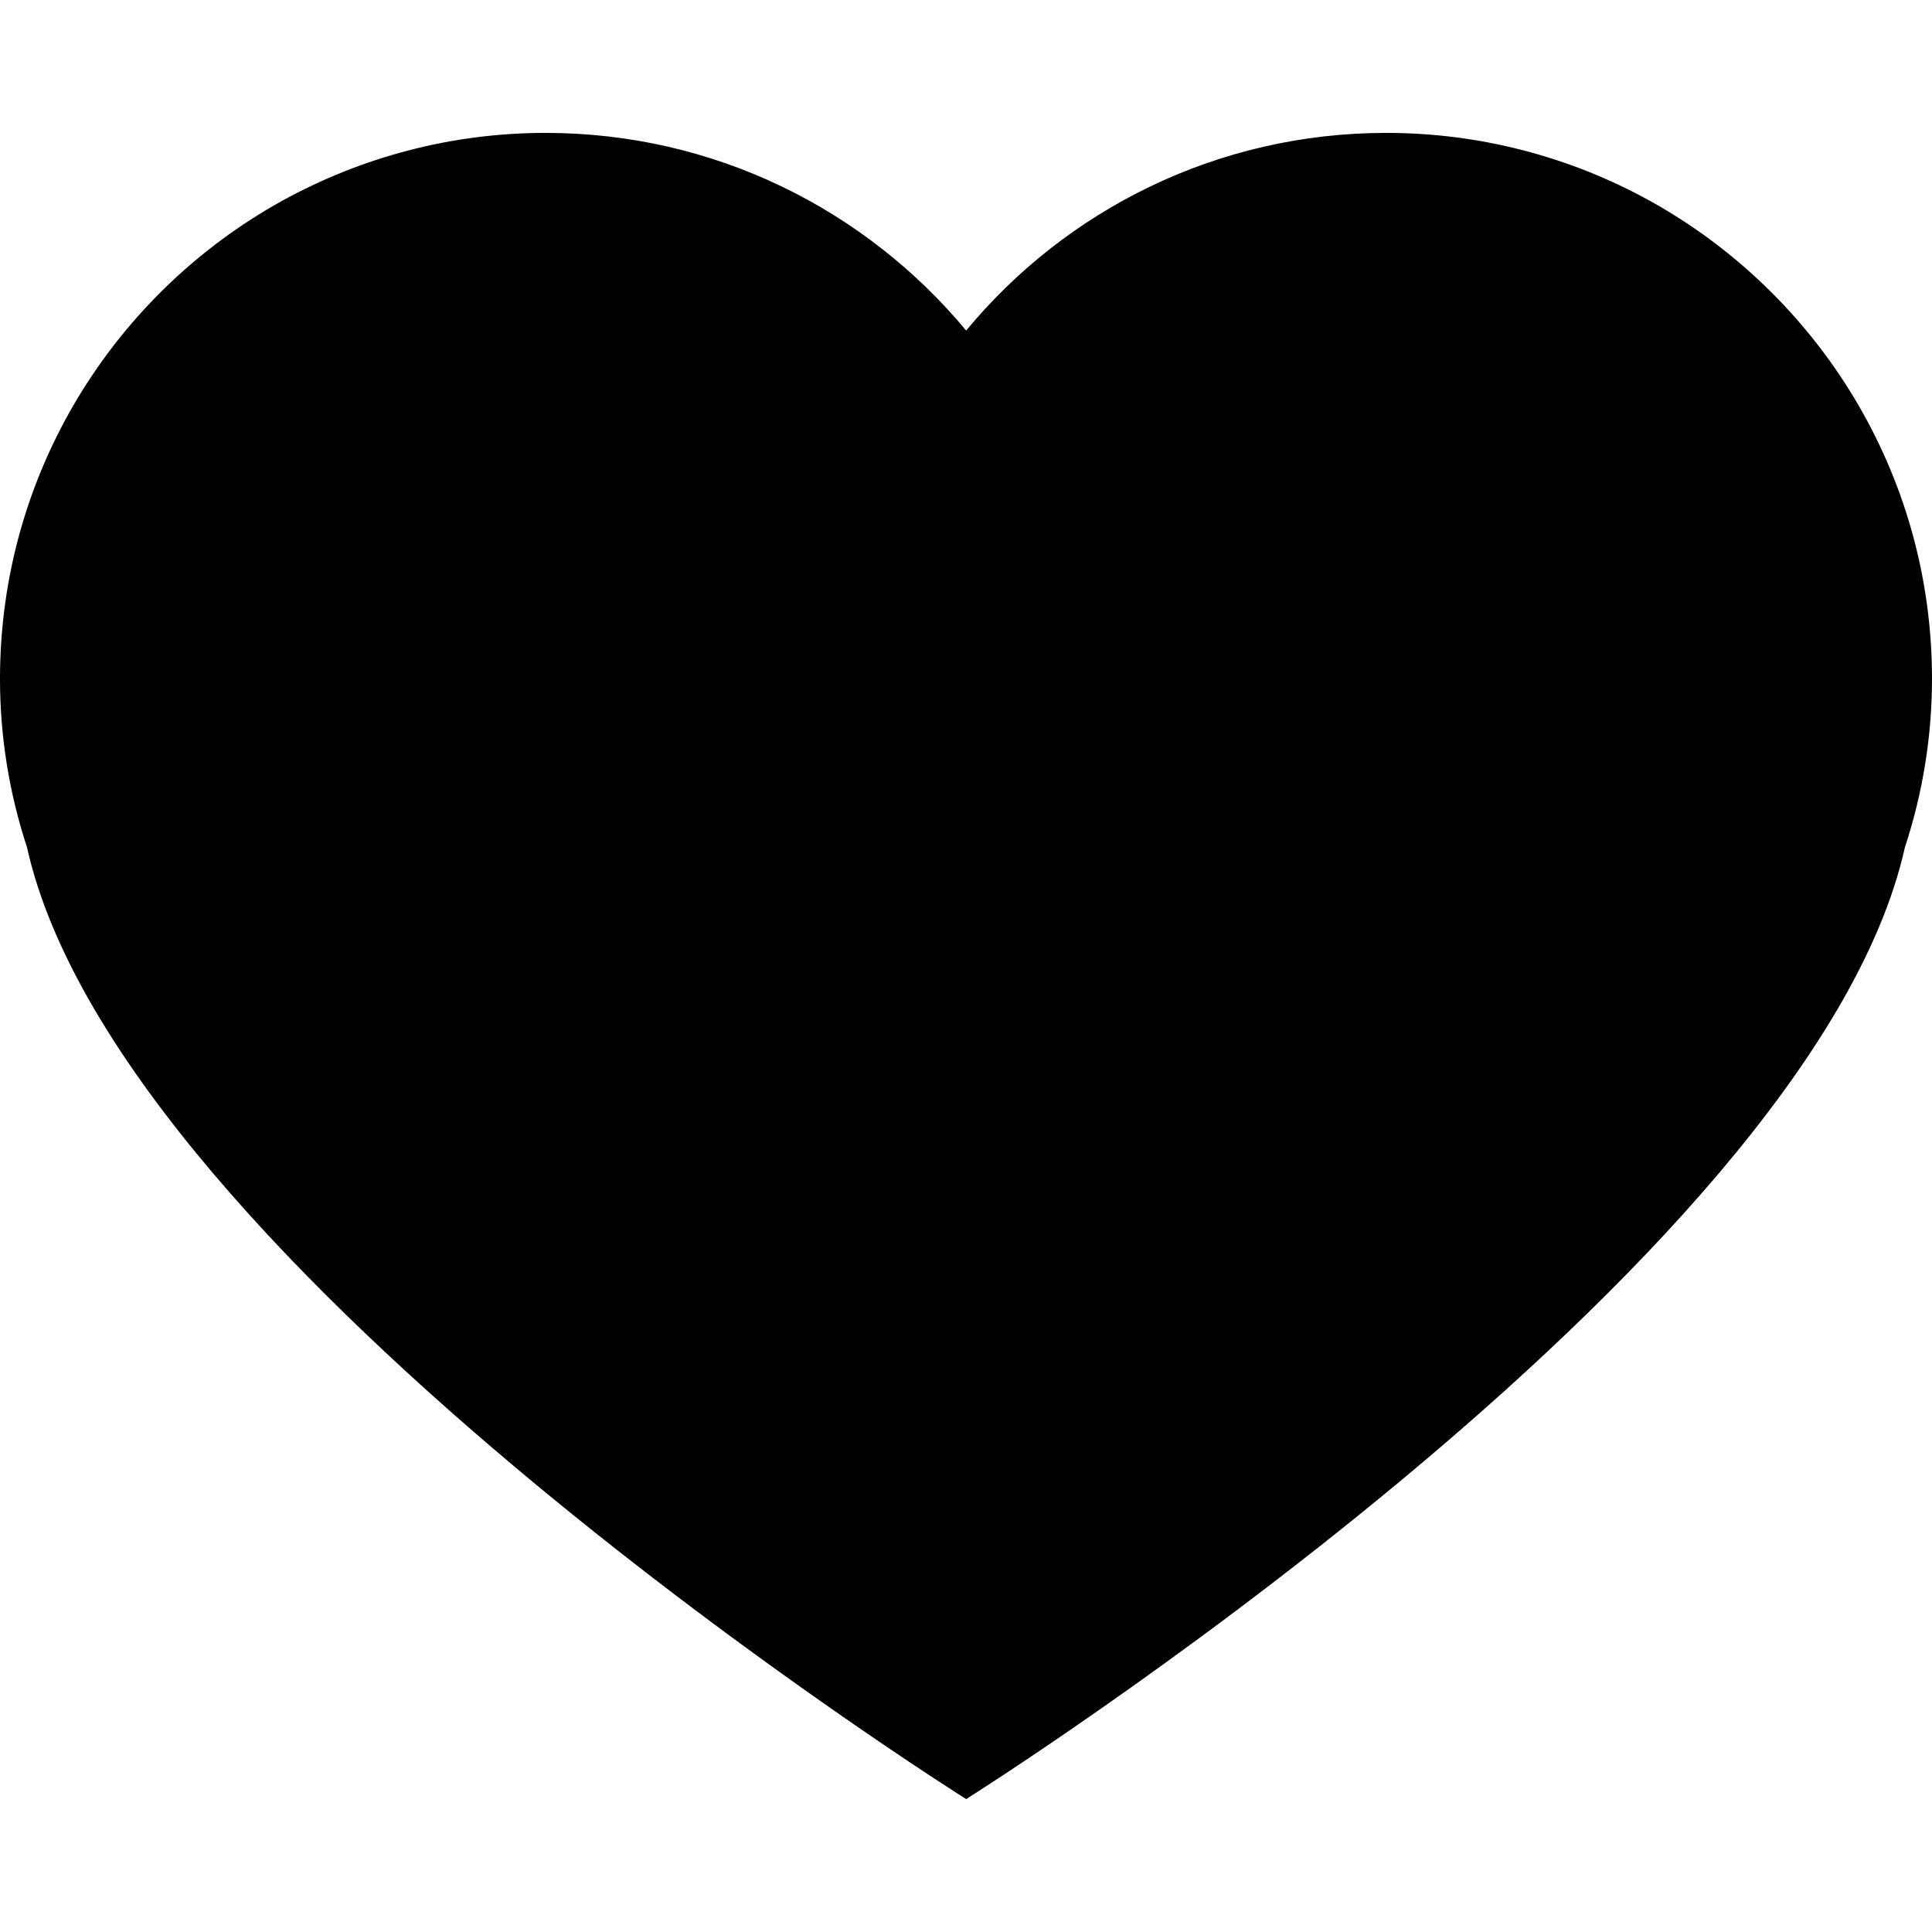
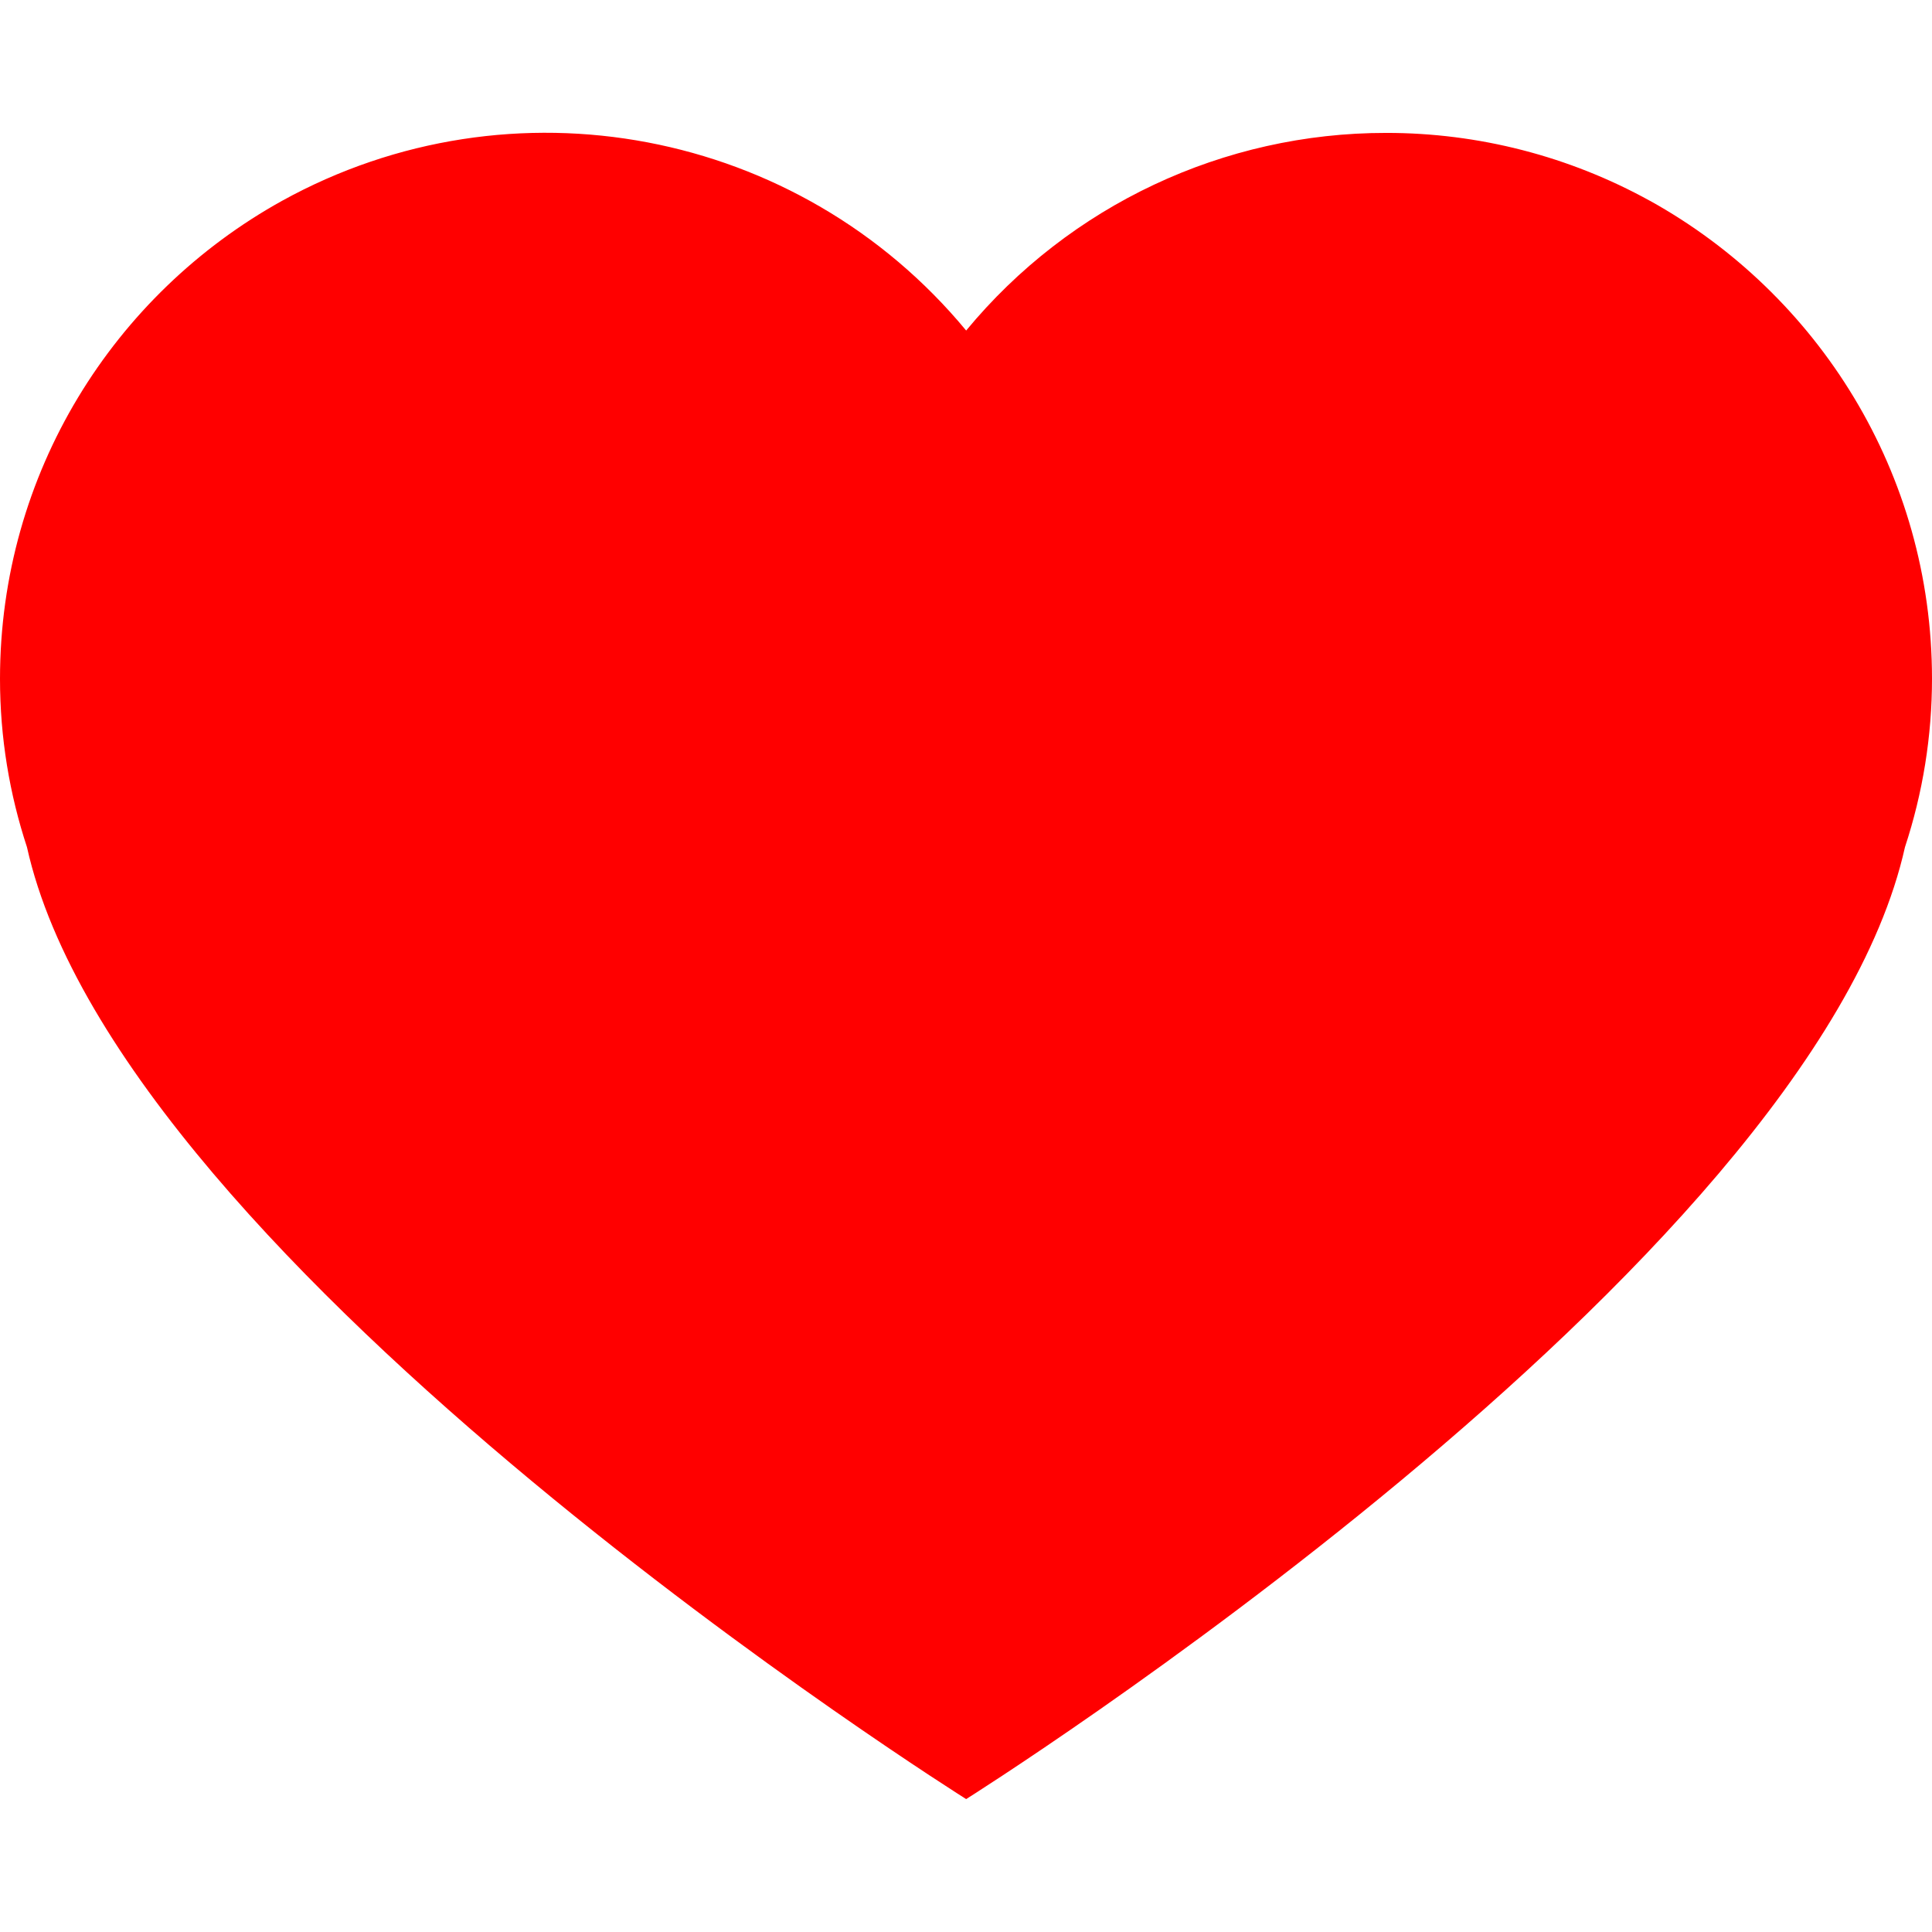
- <svg xmlns="http://www.w3.org/2000/svg" width="176.104" height="176.104" style="enable-background:new 0 0 176.104 176.104" xml:space="preserve">
-   <path d="M150.383 18.301a49.633 49.633 0 0 0-24.033-6.187c-15.394 0-29.18 7.015-38.283 18.015-9.146-11-22.919-18.015-38.334-18.015-8.704 0-16.867 2.259-24.013 6.187C10.388 26.792 0 43.117 0 61.878 0 67.249.874 72.4 2.457 77.219c8.537 38.374 85.61 86.771 85.61 86.771s77.022-48.396 85.571-86.771a49.09 49.09 0 0 0 2.466-15.341c0-18.754-10.388-35.074-25.721-43.577z" />
+ <svg xmlns="http://www.w3.org/2000/svg" width="48" height="48" xml:space="preserve">
+   <path d="M40.99 4.988a13.528 13.528 0 0 0-6.551-1.686 13.518 13.518 0 0 0-10.435 4.91A13.555 13.555 0 0 0 7.01 4.988C2.831 7.303 0 11.752 0 16.866c0 1.464.238 2.868.67 4.181 2.327 10.46 23.334 23.651 23.334 23.651s20.994-13.191 23.324-23.65A13.38 13.38 0 0 0 48 16.865c0-5.112-2.831-9.56-7.01-11.878z" style="stroke-width:.273;fill:red;fill-opacity:1" />
</svg>
